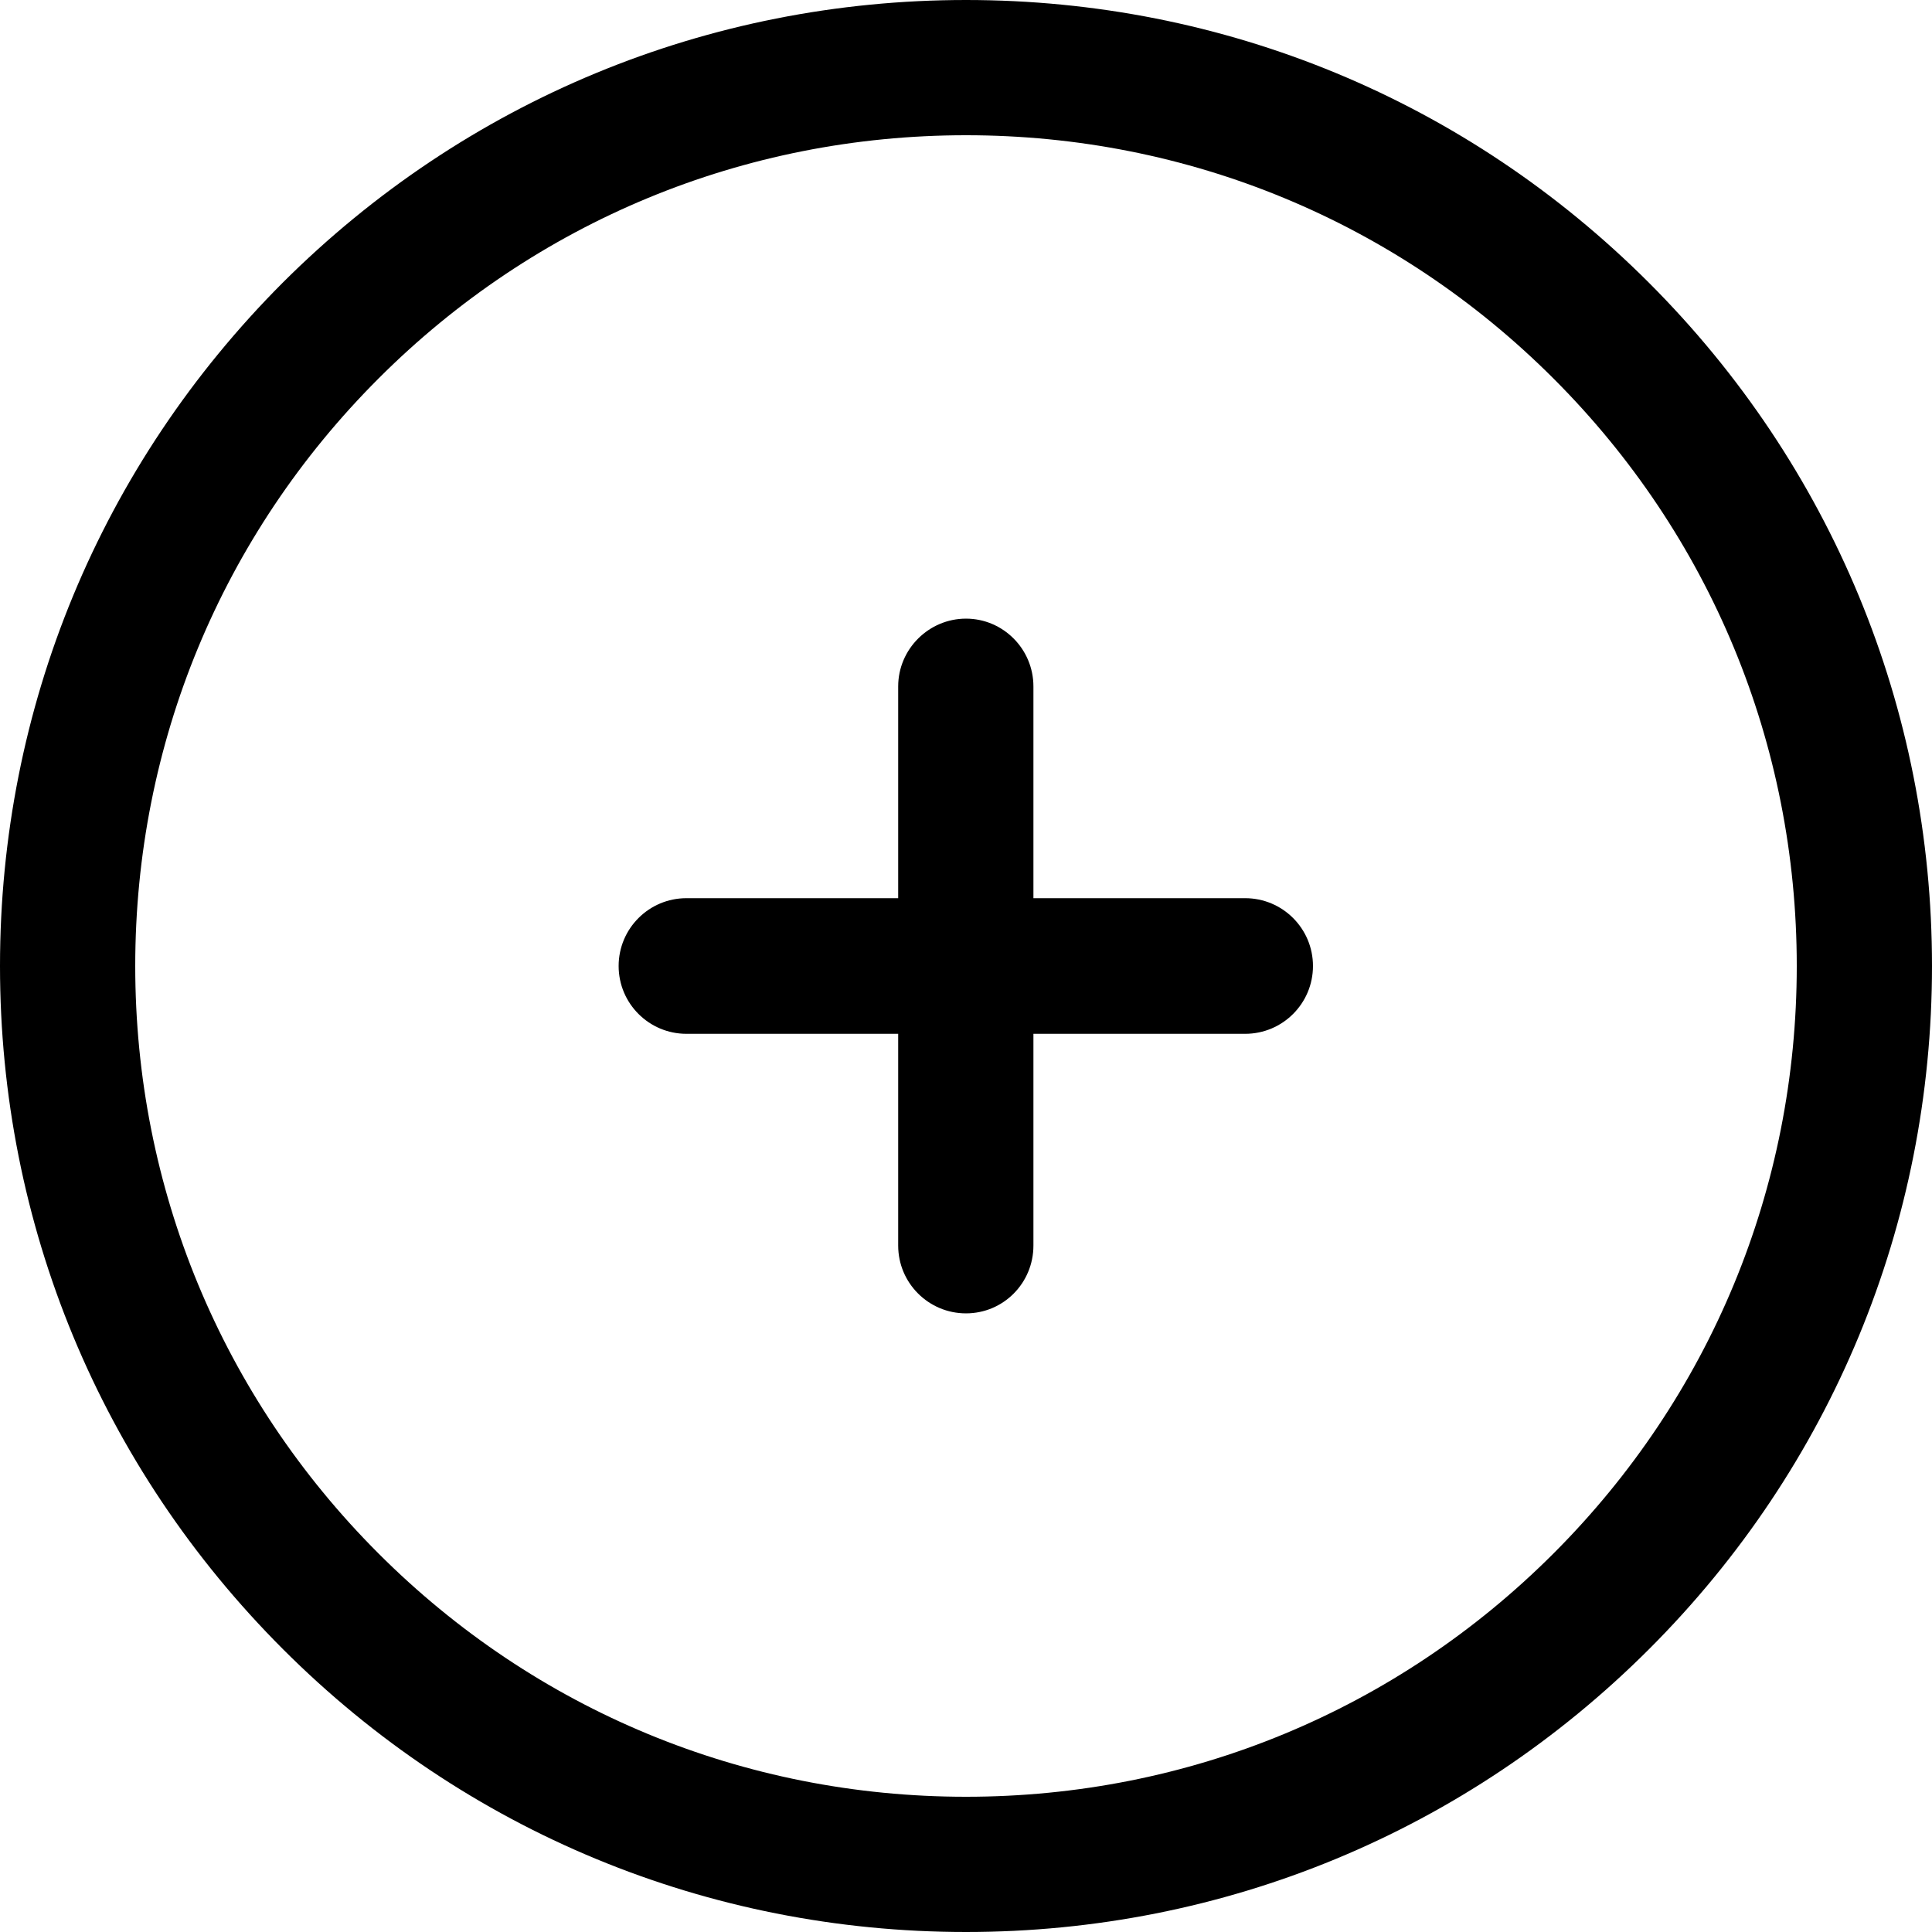
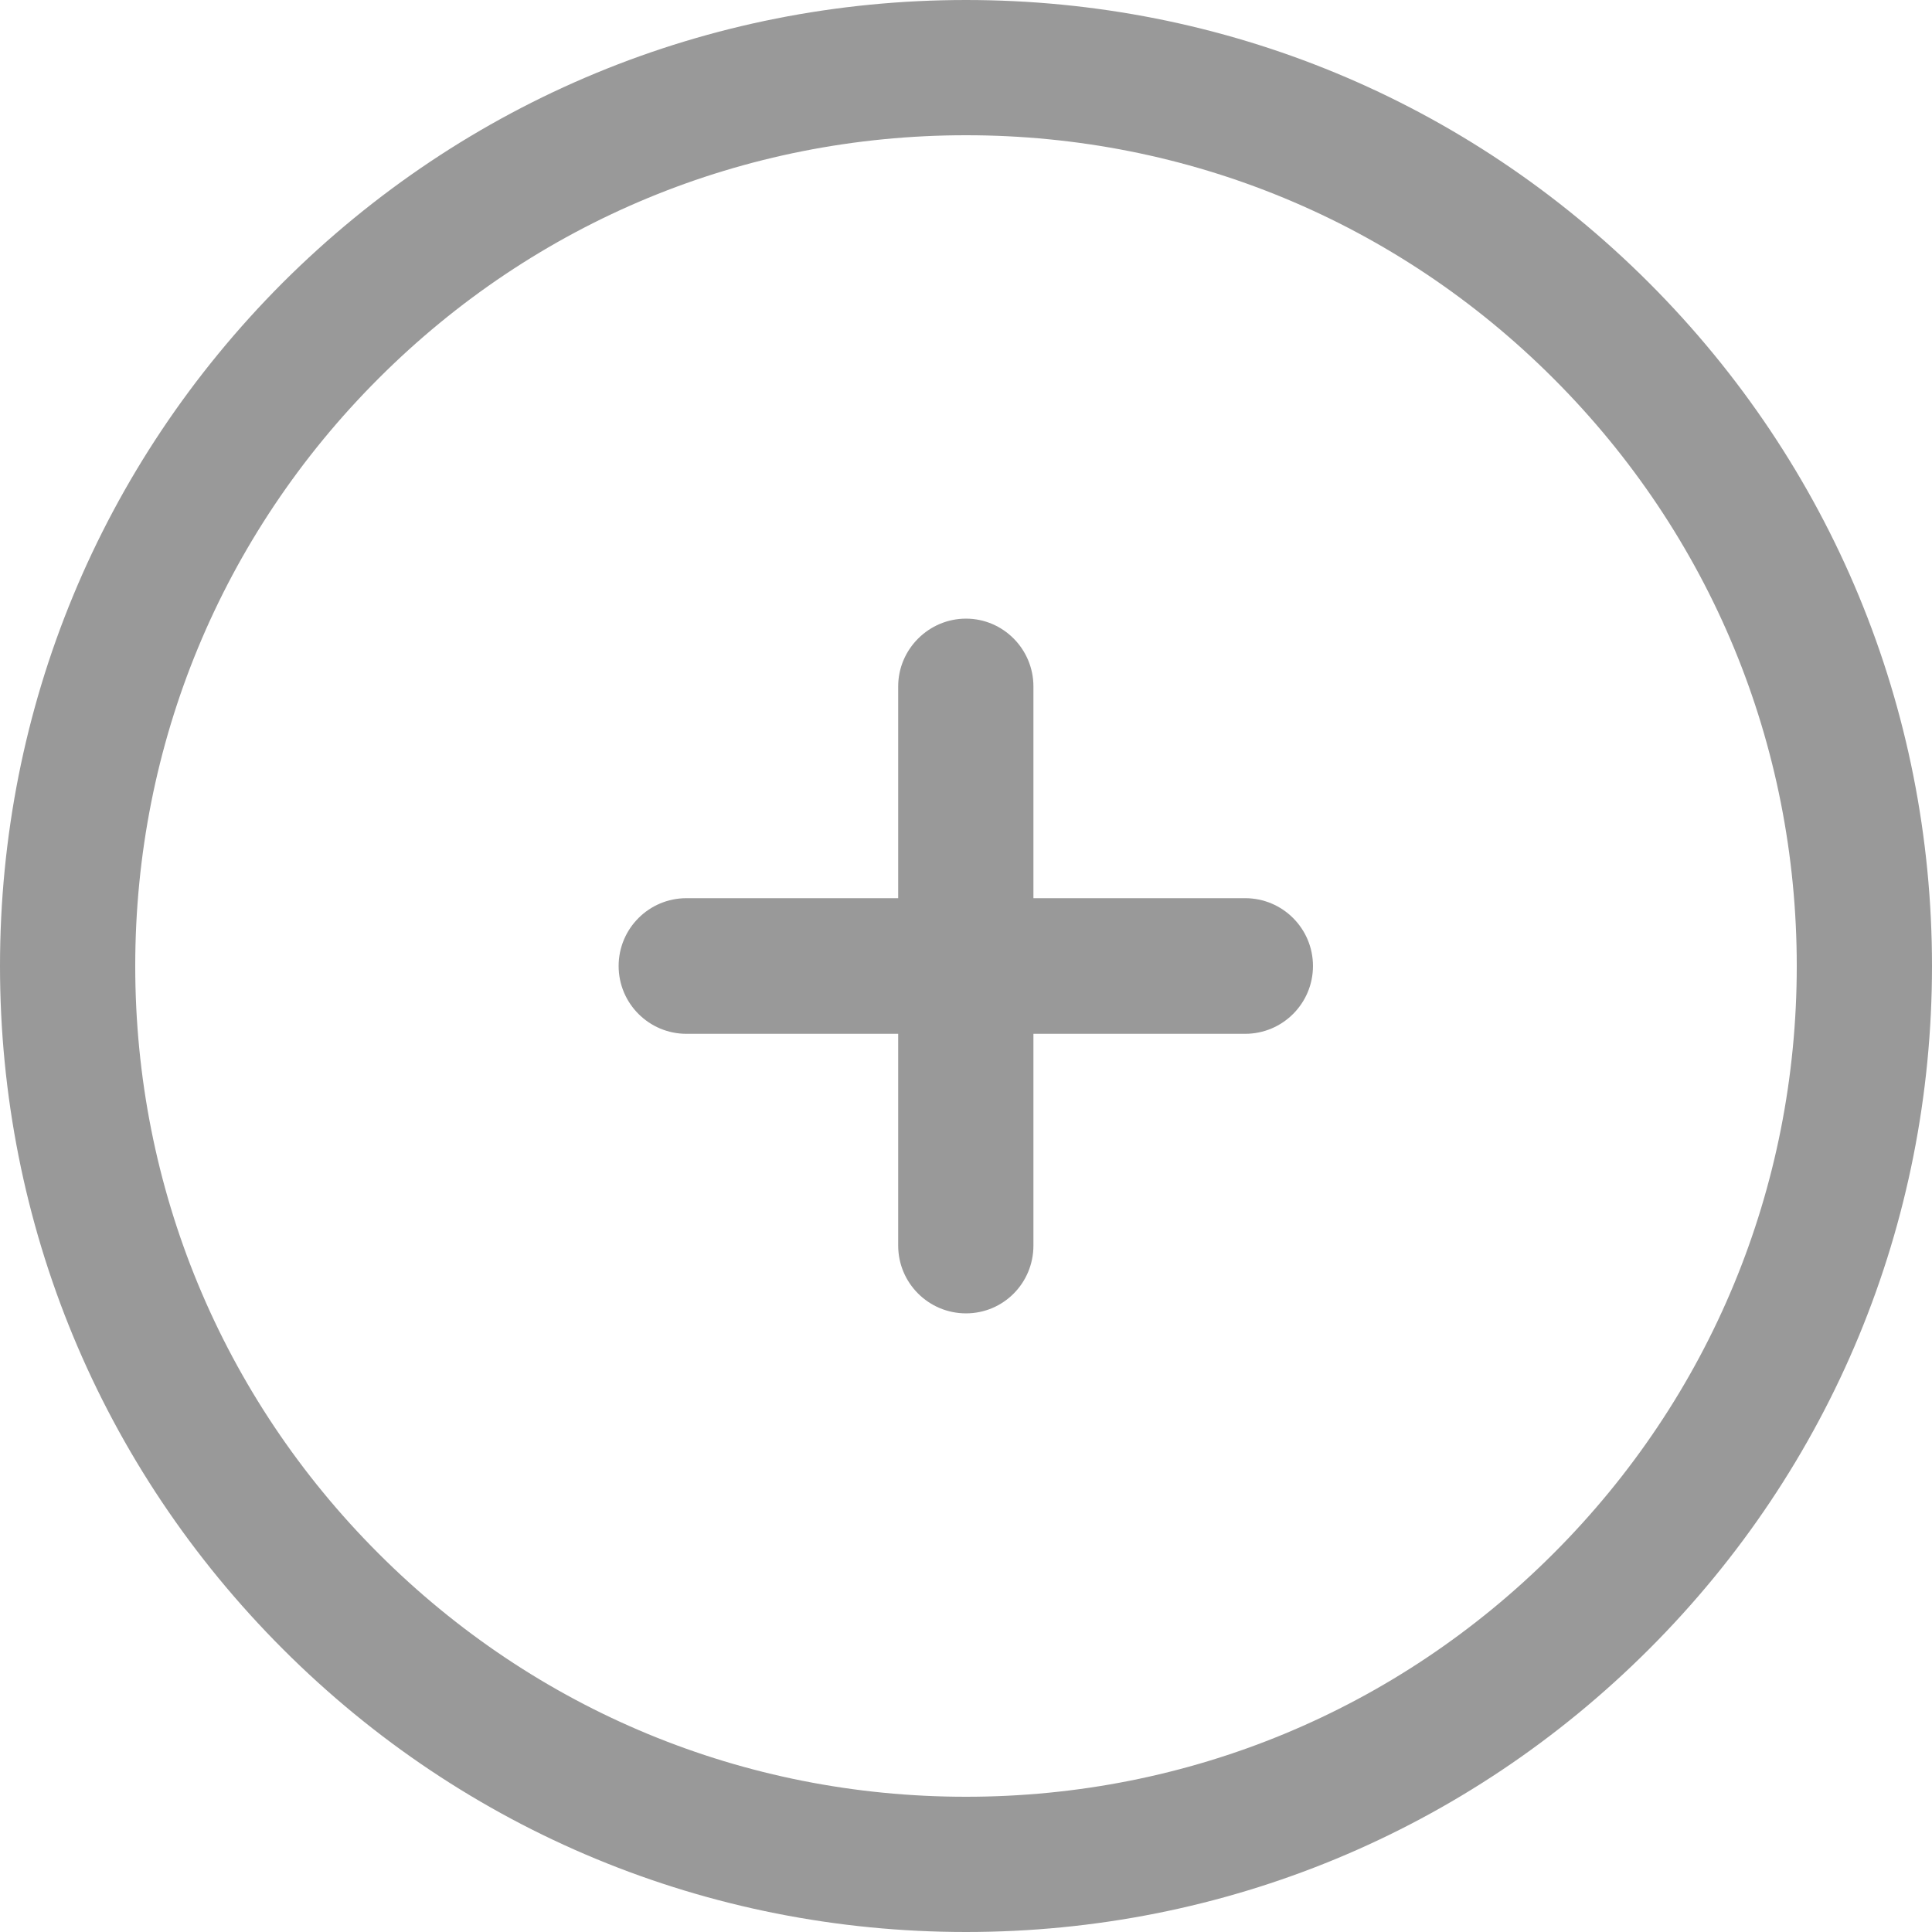
- <svg xmlns="http://www.w3.org/2000/svg" fill="#000000" height="800px" width="800px" version="1.1" id="Capa_1" viewBox="0 0 490 490" xml:space="preserve">
+ <svg xmlns="http://www.w3.org/2000/svg" fill="#999999" height="800px" width="800px" version="1.1" id="Capa_1" viewBox="0 0 490 490" xml:space="preserve">
  <g>
    <g>
      <g>
        <path d="M227.8,174.1v53.7h-53.7c-9.5,0-17.2,7.7-17.2,17.2s7.7,17.2,17.2,17.2h53.7v53.7c0,9.5,7.7,17.2,17.2,17.2     s17.1-7.7,17.1-17.2v-53.7h53.7c9.5,0,17.2-7.7,17.2-17.2s-7.7-17.2-17.2-17.2h-53.7v-53.7c0-9.5-7.7-17.2-17.1-17.2     S227.8,164.6,227.8,174.1z" />
        <path d="M71.7,71.7C25.5,118,0,179.5,0,245s25.5,127,71.8,173.3C118,464.5,179.6,490,245,490s127-25.5,173.3-71.8     C464.5,372,490,310.4,490,245s-25.5-127-71.8-173.3C372,25.5,310.5,0,245,0C179.6,0,118,25.5,71.7,71.7z M455.7,245     c0,56.3-21.9,109.2-61.7,149s-92.7,61.7-149,61.7S135.8,433.8,96,394s-61.7-92.7-61.7-149S56.2,135.8,96,96s92.7-61.7,149-61.7     S354.2,56.2,394,96S455.7,188.7,455.7,245z" />
      </g>
    </g>
    <g>
	</g>
    <g>
	</g>
    <g>
	</g>
    <g>
	</g>
    <g>
	</g>
    <g>
	</g>
    <g>
	</g>
    <g>
	</g>
    <g>
	</g>
    <g>
	</g>
    <g>
	</g>
    <g>
	</g>
    <g>
	</g>
    <g>
	</g>
    <g>
	</g>
  </g>
</svg>
